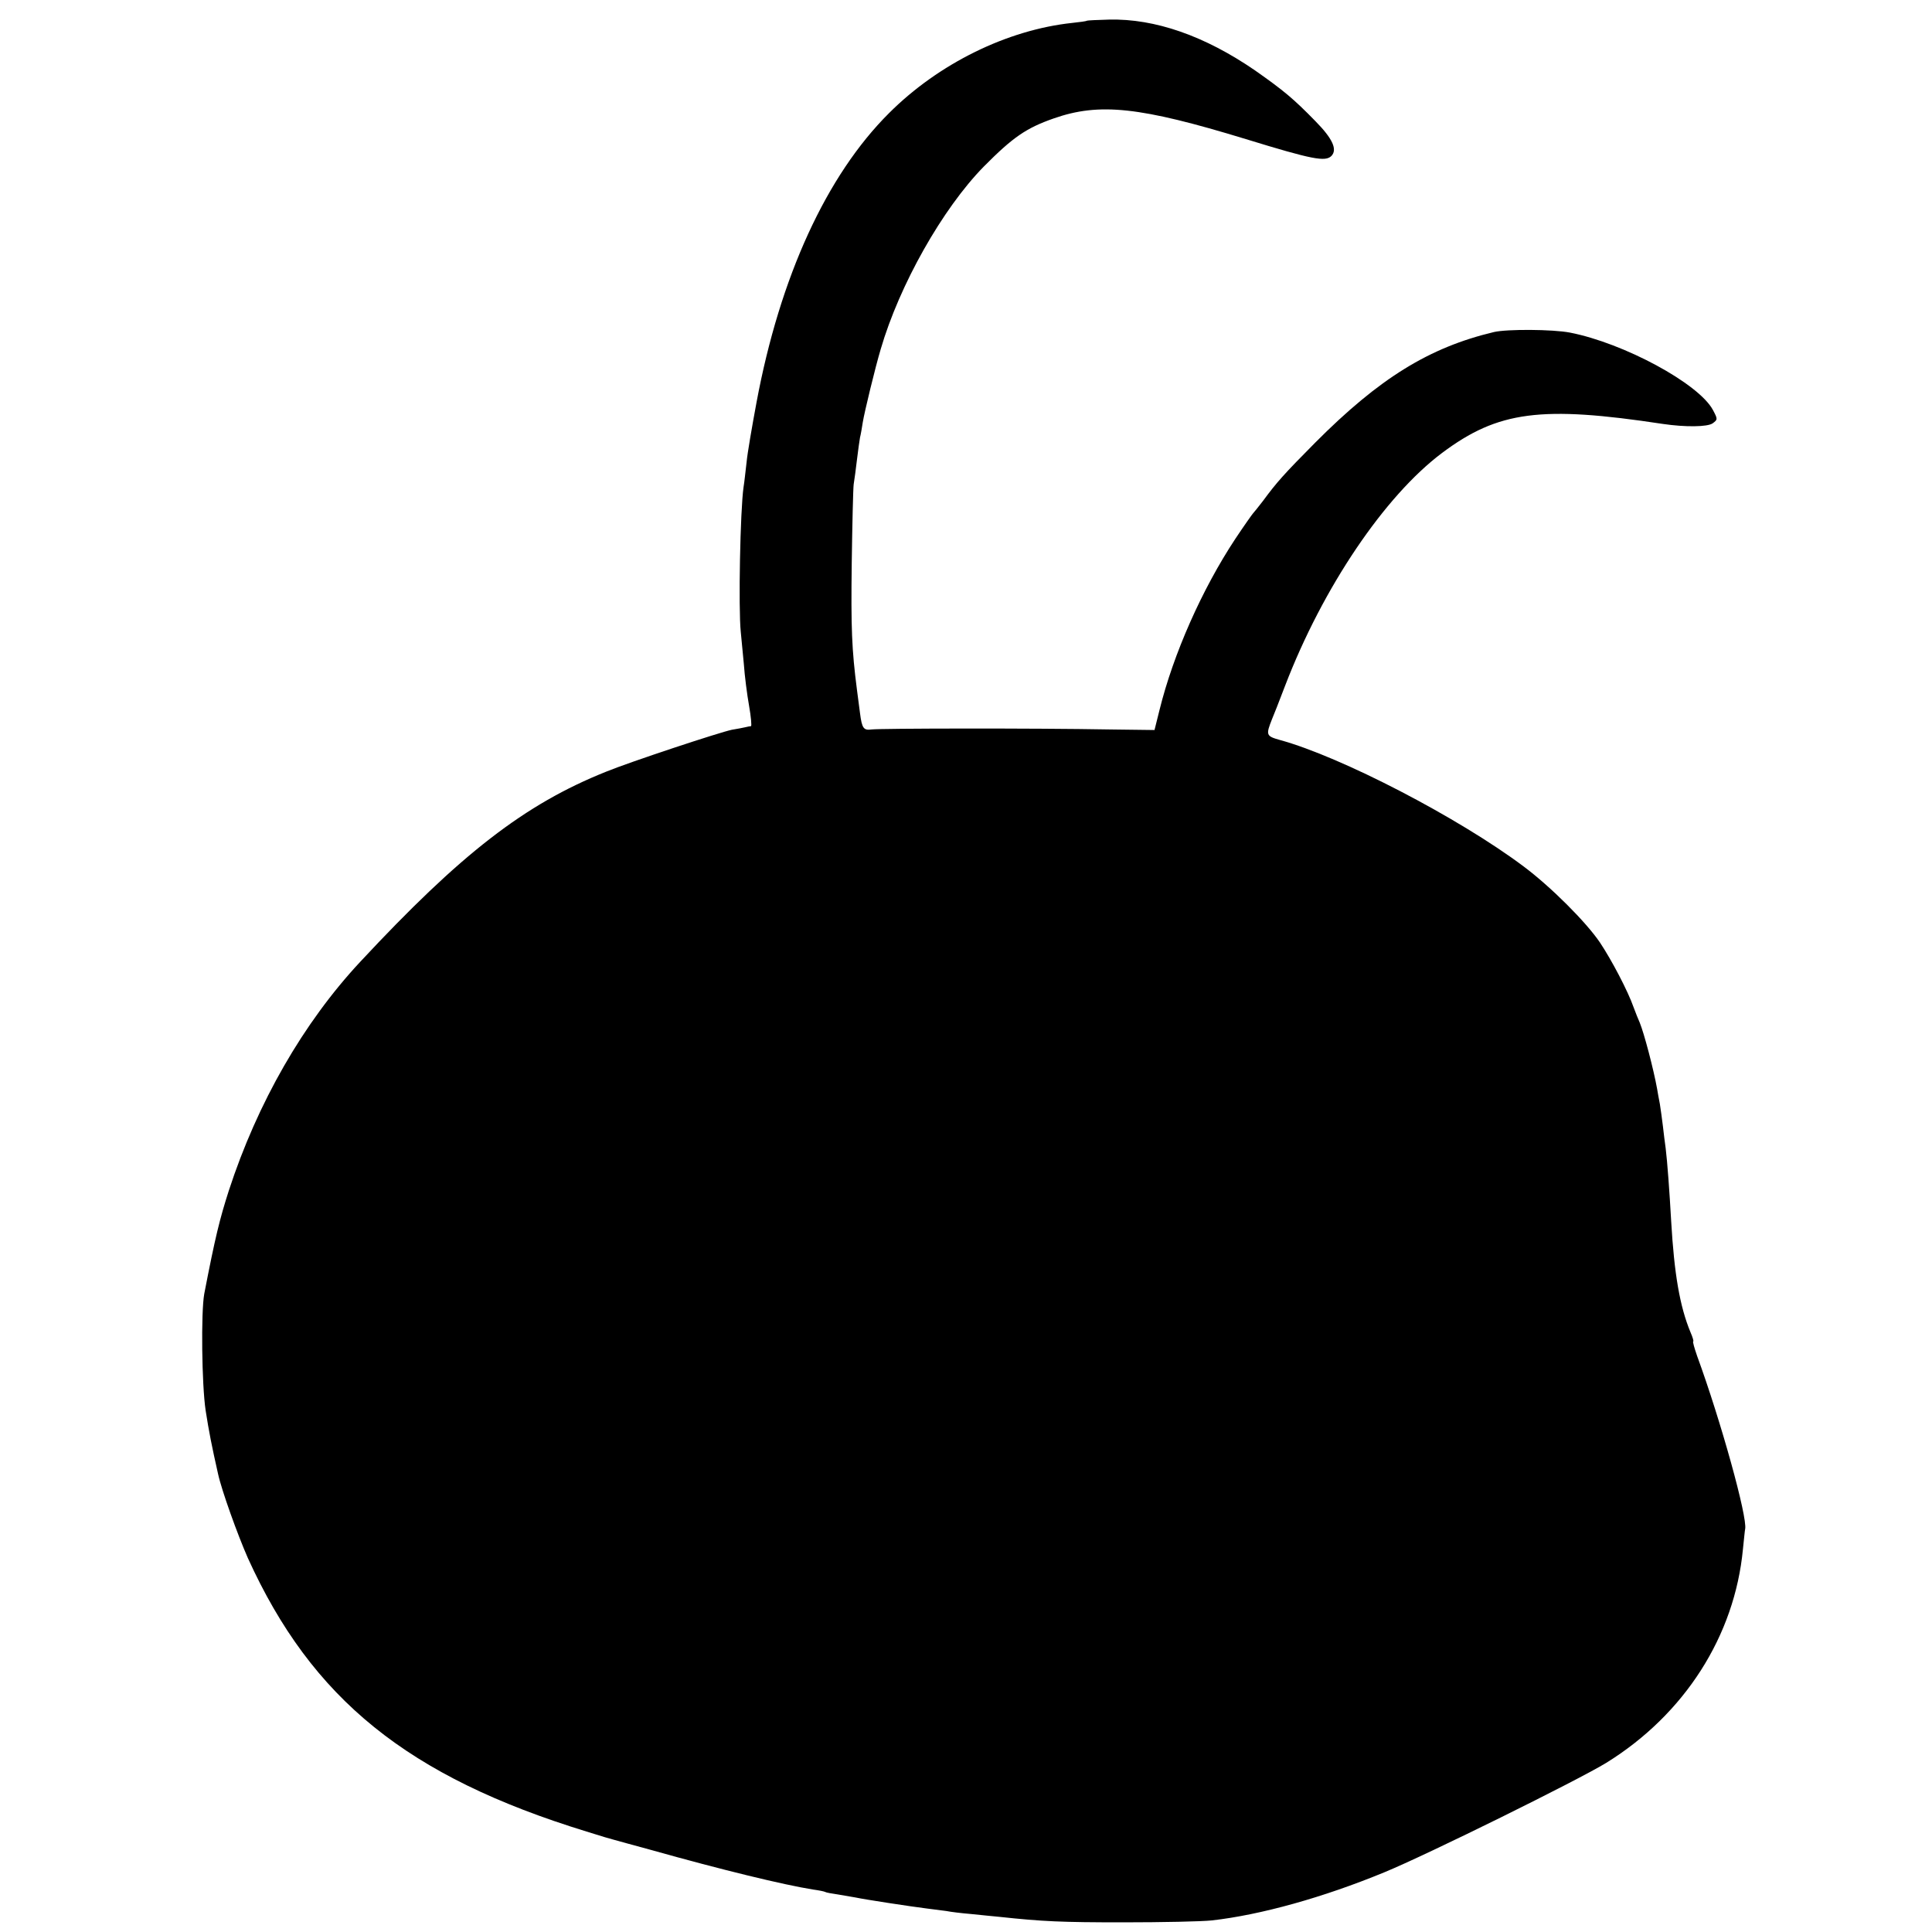
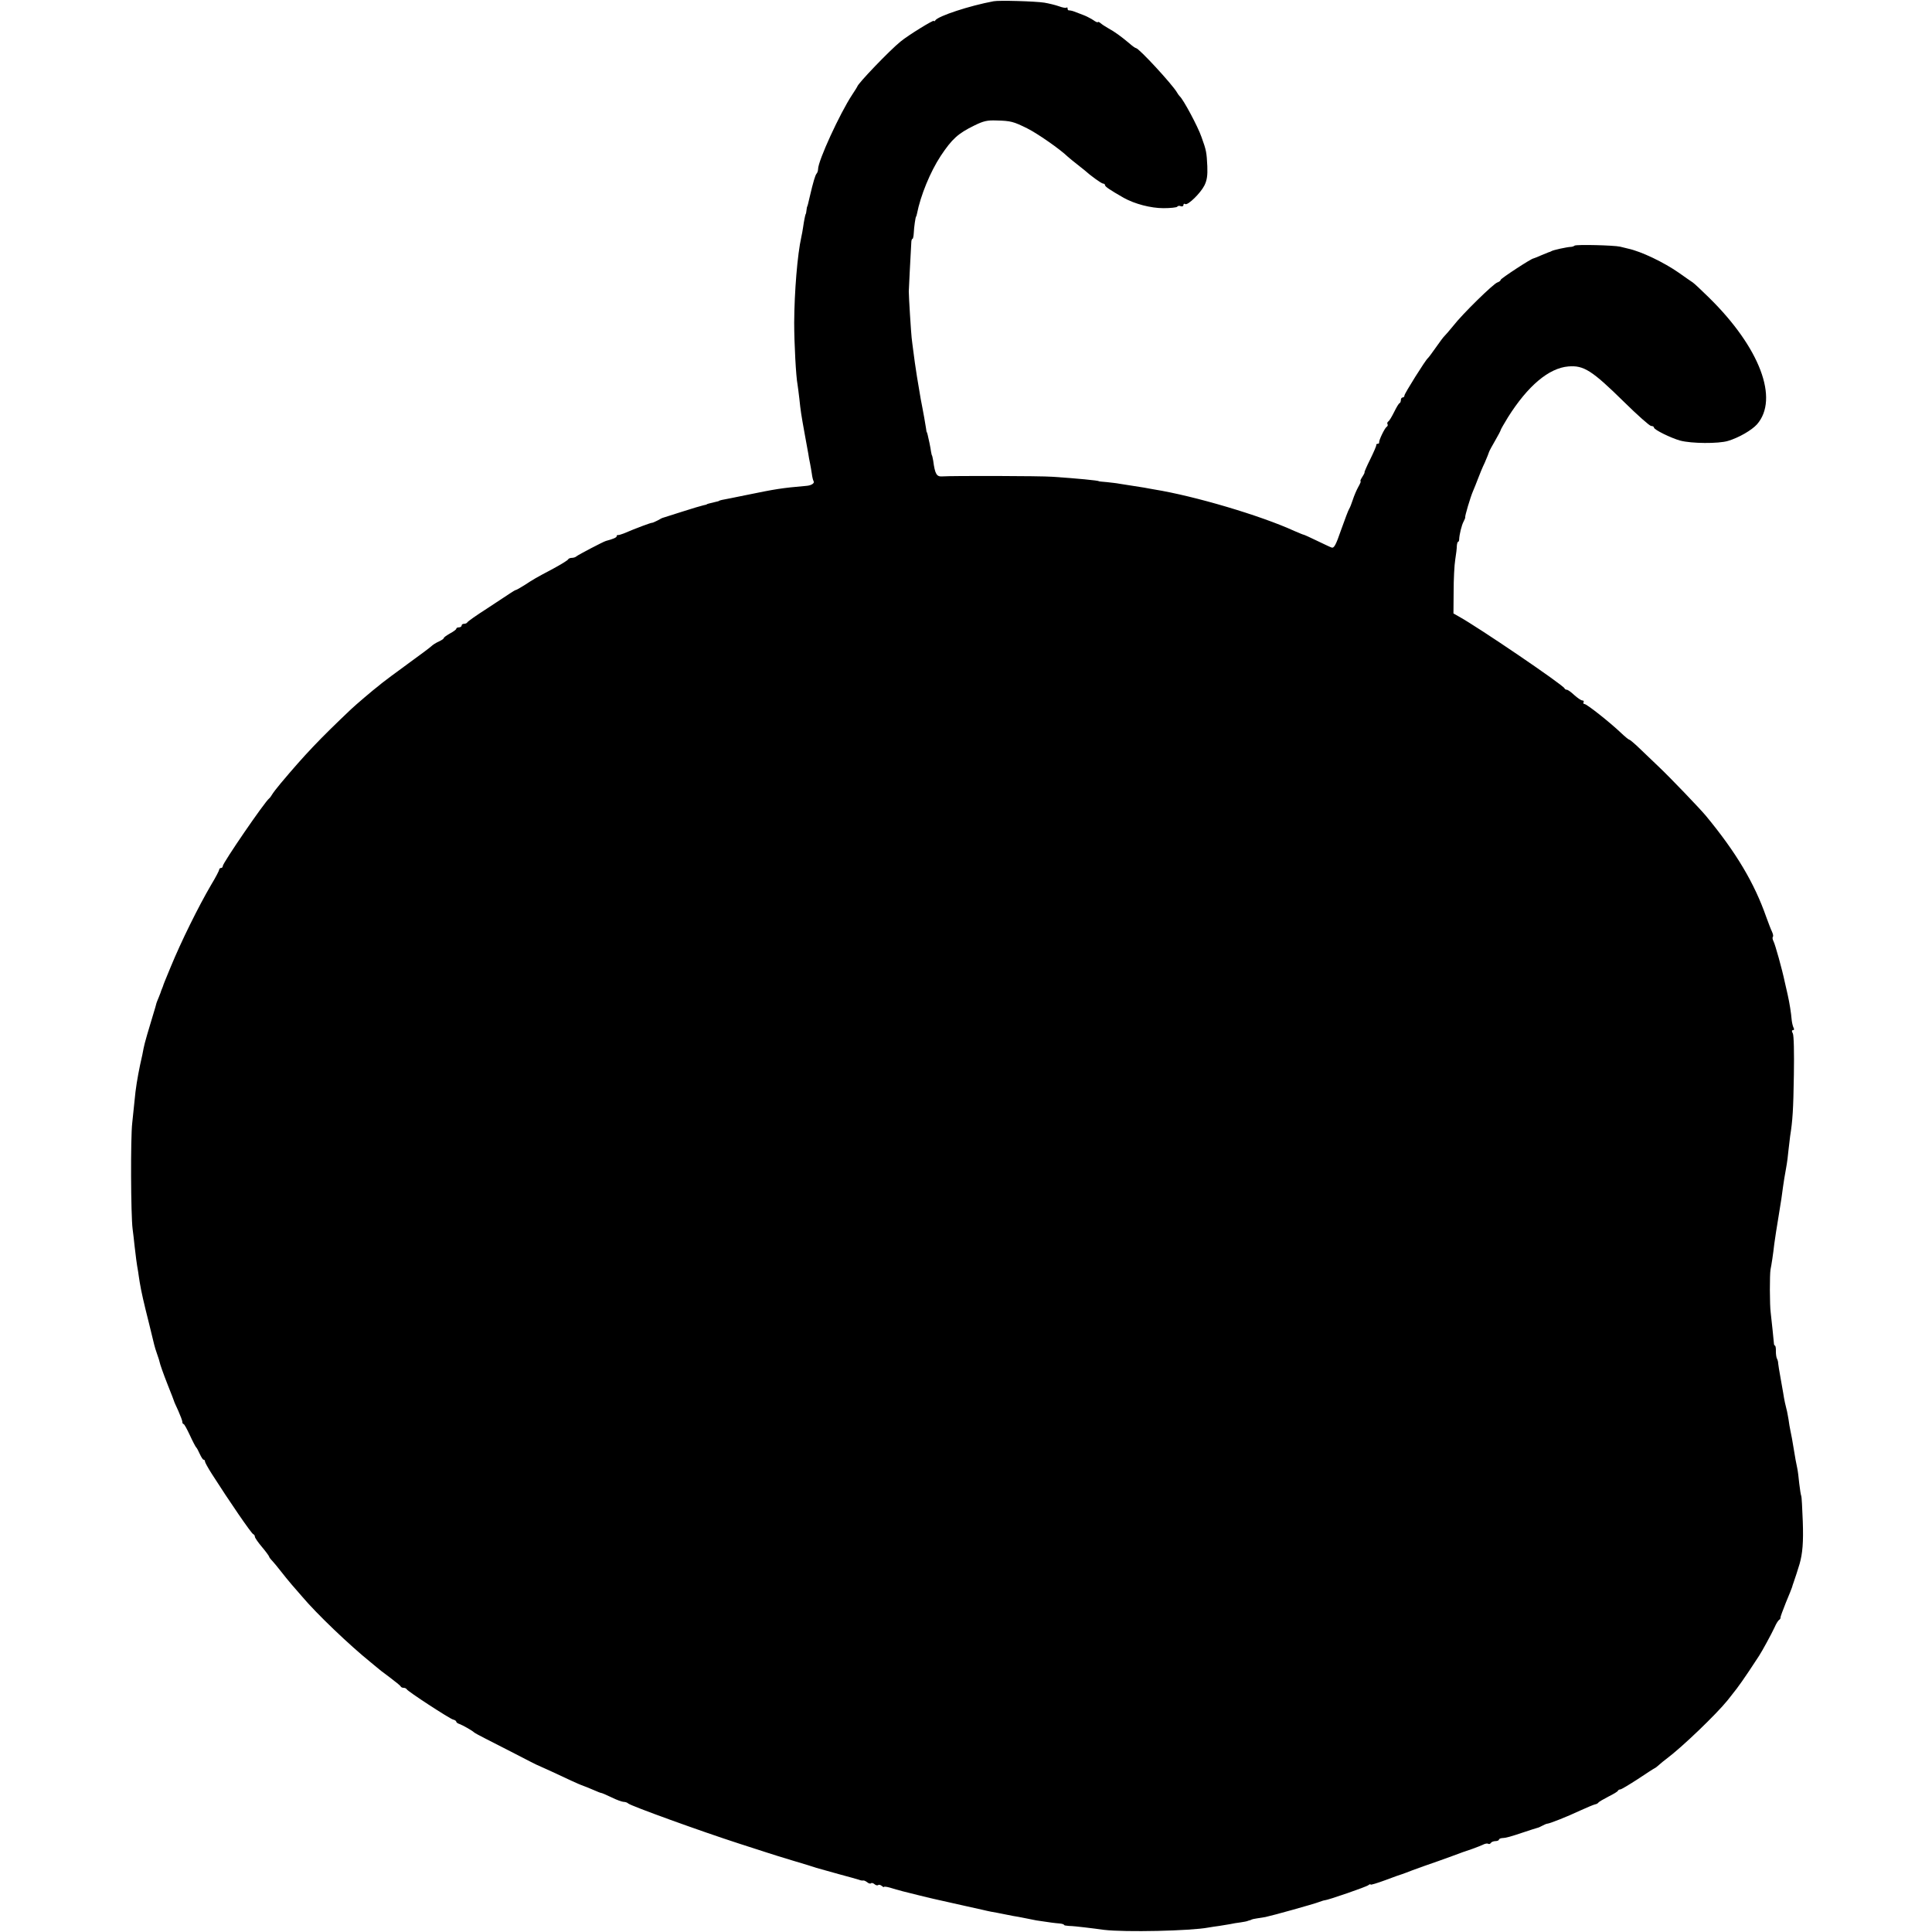
- <svg xmlns="http://www.w3.org/2000/svg" version="1.0" width="700pt" height="700pt" viewBox="0 0 700 700" preserveAspectRatio="xMidYMid meet">
-   <g transform="translate(0,700) scale(0.1,-0.1)" fill="#000000" stroke="none">
-     <path d="M3938 6925 c-2 -2 -25 -5 -53 -8 -235 -25 -484 -147 -664 -327 -226 -225 -395 -592 -480 -1048 -16 -86 -33 -184 -36 -217 -4 -33 -8 -73 -11 -90 -12 -83 -19 -440 -10 -525 2 -19 7 -71 11 -115 3 -44 12 -113 19 -152 7 -40 10 -73 7 -74 -3 0 -13 -2 -21 -4 -8 -2 -30 -6 -48 -9 -44 -9 -368 -116 -456 -152 -295 -118 -526 -297 -891 -689 -206 -221 -372 -510 -476 -829 -33 -103 -49 -167 -89 -374 -12 -67 -9 -328 5 -422 12 -77 22 -128 45 -230 13 -60 71 -221 108 -305 232 -511 579 -792 1227 -991 50 -16 95 -29 100 -30 6 -2 66 -18 135 -37 256 -72 479 -126 585 -143 22 -3 42 -7 45 -9 3 -2 24 -6 46 -9 22 -4 51 -9 64 -11 32 -7 202 -33 259 -40 23 -3 55 -7 70 -9 14 -3 55 -8 91 -11 36 -4 81 -8 100 -10 158 -17 226 -20 450 -20 140 0 285 3 321 7 177 20 403 83 624 174 156 64 704 335 805 397 284 176 465 460 495 774 4 38 7 70 8 73 9 42 -88 392 -174 627 -10 29 -17 53 -14 53 2 0 -2 15 -10 33 -39 94 -59 212 -70 402 -6 107 -14 217 -20 265 -3 19 -7 55 -10 80 -3 25 -8 61 -11 80 -4 19 -8 44 -10 55 -13 72 -47 201 -63 240 -5 11 -15 36 -22 55 -21 60 -80 172 -122 235 -50 74 -178 202 -277 276 -235 176 -660 397 -883 458 -50 14 -51 18 -28 76 5 11 26 65 47 120 137 357 361 688 569 844 203 152 359 172 800 105 81 -12 161 -11 180 2 19 14 19 15 1 49 -52 96 -323 242 -518 280 -63 12 -227 13 -275 2 -235 -56 -415 -167 -648 -401 -113 -114 -139 -143 -189 -211 -17 -22 -33 -42 -36 -45 -3 -3 -32 -44 -64 -92 -121 -183 -225 -418 -275 -621 l-18 -72 -159 2 c-278 5 -838 4 -866 0 -29 -4 -35 4 -42 59 -2 16 -7 54 -11 84 -19 147 -22 224 -19 460 2 140 5 269 7 285 3 17 8 57 12 90 4 33 9 69 11 80 3 11 7 36 10 55 6 37 45 198 65 265 68 233 224 509 373 661 106 107 154 140 254 175 166 58 313 42 696 -75 241 -74 288 -83 310 -61 22 23 5 62 -58 126 -79 81 -115 111 -219 184 -182 125 -362 188 -529 184 -42 -1 -79 -3 -80 -4z" />
+ <svg xmlns="http://www.w3.org/2000/svg" version="1.0" width="1084pt" height="1084pt" viewBox="0 0 1084 1084" preserveAspectRatio="xMidYMid meet">
+   <g transform="translate(0,1084) scale(0.1,-0.1)" fill="#000000" stroke="none">
+     <path d="M5575 10833 c-135 -25 -311 -83 -327 -107 -4 -6 -8 -8 -8 -3 0 8 -145 -81 -187 -116 -60 -48 -243 -239 -243 -253 0 -1 -13 -22 -29 -46 -69 -105 -191 -370 -191 -417 0 -9 -4 -21 -9 -26 -7 -9 -18 -44 -38 -130 -9 -40 -12 -50 -13 -52 -2 -2 -4 -12 -5 -23 -1 -11 -3 -21 -5 -22 -2 -4 -9 -37 -14 -73 -2 -16 -7 -41 -10 -55 -22 -98 -39 -308 -40 -480 0 -116 10 -304 19 -349 2 -11 6 -46 10 -78 7 -67 10 -88 30 -198 8 -44 17 -93 20 -110 2 -16 7 -41 10 -55 3 -14 7 -40 10 -58 2 -18 7 -37 10 -42 7 -11 -13 -24 -40 -26 -139 -12 -174 -18 -335 -51 -69 -14 -132 -27 -140 -28 -8 -2 -15 -4 -15 -5 0 -1 -9 -4 -20 -6 -34 -8 -50 -12 -50 -14 0 -1 -8 -3 -18 -5 -10 -2 -64 -18 -120 -36 -56 -18 -104 -33 -107 -34 -3 0 -16 -7 -30 -15 -14 -7 -27 -13 -30 -13 -7 1 -95 -32 -160 -60 -14 -5 -28 -10 -32 -9 -5 1 -8 -2 -8 -7 0 -7 -22 -16 -60 -26 -13 -3 -156 -78 -165 -86 -5 -5 -17 -9 -26 -9 -10 0 -19 -4 -21 -8 -1 -5 -39 -28 -83 -52 -100 -53 -110 -59 -162 -93 -24 -15 -45 -27 -48 -27 -3 0 -18 -9 -33 -19 -15 -10 -74 -49 -132 -87 -58 -37 -106 -71 -108 -76 -2 -4 -10 -8 -18 -8 -8 0 -14 -4 -14 -10 0 -5 -7 -10 -15 -10 -8 0 -15 -3 -15 -8 0 -4 -16 -16 -35 -26 -19 -11 -35 -22 -35 -26 0 -4 -12 -12 -27 -19 -16 -7 -35 -19 -43 -27 -8 -8 -69 -53 -135 -101 -66 -48 -125 -92 -132 -98 -7 -5 -18 -14 -25 -20 -32 -24 -135 -112 -159 -135 -176 -167 -258 -253 -394 -415 -22 -26 -44 -55 -49 -64 -5 -9 -12 -18 -16 -21 -25 -19 -260 -362 -260 -379 0 -6 -4 -11 -10 -11 -5 0 -10 -4 -10 -9 0 -5 -20 -44 -45 -85 -72 -123 -168 -317 -228 -463 -36 -87 -40 -97 -42 -105 -2 -5 -4 -10 -5 -13 -1 -3 -3 -8 -5 -12 -1 -5 -7 -21 -14 -38 -7 -16 -14 -34 -15 -40 -1 -5 -7 -26 -13 -45 -28 -91 -53 -177 -57 -200 -2 -14 -11 -56 -20 -95 -15 -73 -25 -132 -31 -200 -2 -22 -8 -78 -13 -125 -10 -84 -8 -518 2 -595 3 -22 8 -65 11 -95 6 -53 12 -102 20 -145 1 -11 6 -38 9 -60 9 -54 22 -111 52 -230 13 -55 27 -109 29 -119 2 -10 10 -35 17 -55 7 -20 13 -38 13 -41 3 -15 20 -64 48 -135 18 -44 32 -82 33 -85 0 -3 11 -27 24 -55 12 -27 23 -56 23 -62 0 -7 3 -13 7 -13 4 0 19 -28 35 -62 16 -35 32 -65 35 -68 4 -3 13 -20 21 -38 8 -17 17 -32 21 -32 5 0 8 -4 8 -10 0 -5 18 -38 40 -72 95 -149 221 -333 231 -336 5 -2 9 -8 9 -14 0 -6 18 -32 40 -58 22 -26 40 -51 40 -54 0 -3 8 -14 18 -24 9 -10 31 -36 47 -57 17 -22 44 -55 61 -75 17 -19 44 -50 60 -69 80 -95 265 -272 383 -367 13 -10 28 -24 35 -29 6 -6 38 -31 71 -55 33 -25 62 -48 63 -52 2 -5 10 -8 17 -8 7 0 15 -4 17 -8 4 -11 239 -164 260 -170 10 -2 18 -8 18 -12 0 -4 8 -10 18 -13 17 -6 72 -37 82 -47 3 -3 30 -18 60 -33 30 -15 107 -55 170 -87 63 -33 115 -59 115 -59 0 0 36 -16 80 -36 93 -44 168 -78 175 -80 15 -5 49 -19 77 -31 17 -8 34 -14 37 -14 3 0 29 -11 58 -25 28 -14 59 -25 68 -25 9 0 20 -4 25 -9 16 -14 408 -156 625 -226 63 -20 133 -43 155 -50 22 -7 87 -28 145 -45 58 -17 116 -35 130 -40 14 -4 70 -20 125 -35 55 -15 107 -29 115 -32 8 -4 19 -5 24 -4 4 1 14 -4 22 -10 8 -7 17 -9 21 -6 3 4 12 2 20 -5 7 -6 16 -8 20 -5 3 4 12 2 20 -4 7 -6 13 -9 13 -6 0 3 15 1 33 -4 48 -15 88 -25 170 -45 9 -2 26 -6 37 -9 11 -3 28 -7 38 -9 122 -27 261 -59 277 -62 11 -3 31 -7 45 -10 14 -2 49 -9 79 -15 30 -6 64 -13 75 -14 12 -2 32 -6 46 -9 14 -3 39 -8 55 -11 80 -12 102 -15 128 -17 15 -1 27 -5 27 -8 0 -3 12 -5 28 -6 15 0 54 -4 87 -8 33 -4 83 -10 110 -14 117 -14 486 -6 585 13 14 2 41 7 60 9 19 3 47 8 61 10 14 3 41 8 60 10 19 3 35 6 37 7 1 1 7 3 12 4 6 1 11 4 13 5 1 1 13 4 27 6 14 2 36 6 50 8 39 8 272 73 300 84 14 5 28 10 33 10 18 1 233 75 245 85 6 5 12 7 12 3 0 -3 37 8 83 25 45 17 87 32 92 33 6 2 17 6 25 9 8 4 53 20 100 37 47 16 117 41 155 55 39 15 90 33 115 41 25 9 53 20 63 25 10 5 22 7 27 4 5 -3 11 -1 15 5 3 5 15 10 26 10 10 0 19 4 19 8 0 4 8 8 18 9 24 1 47 8 122 33 36 12 70 23 75 24 6 1 19 7 30 13 11 6 23 11 28 11 13 1 110 39 182 73 39 18 76 33 84 35 8 1 17 6 20 11 3 4 29 19 56 33 28 14 52 28 53 33 2 4 8 7 13 7 6 0 49 26 97 57 48 32 91 60 96 62 5 2 16 11 26 20 10 9 27 23 38 31 89 66 282 252 345 330 15 19 38 49 51 65 13 17 45 62 70 100 26 39 51 77 56 85 17 26 70 123 87 160 8 19 20 38 25 41 5 3 9 9 8 13 -1 4 13 41 30 84 18 42 33 81 35 87 1 5 5 17 8 25 5 14 28 83 34 105 17 60 22 122 18 238 -3 76 -6 141 -9 145 -2 4 -7 35 -11 69 -3 34 -8 72 -11 85 -7 34 -12 59 -18 98 -8 52 -16 93 -21 116 -3 12 -7 39 -10 60 -4 21 -8 47 -11 56 -5 18 -13 53 -19 93 -2 11 -9 49 -15 85 -7 36 -12 72 -13 80 0 8 -3 20 -6 25 -4 6 -7 25 -7 43 1 17 -2 32 -5 32 -3 0 -6 6 -6 13 -1 14 -13 130 -18 172 -6 42 -6 216 -1 242 5 23 15 88 21 143 6 42 11 77 26 167 14 86 16 98 23 153 3 25 11 71 17 104 6 32 12 79 14 105 3 25 7 60 9 76 14 87 18 149 21 344 2 126 0 222 -6 233 -7 12 -6 18 1 18 6 0 8 5 4 12 -4 7 -9 26 -11 43 -4 46 -12 95 -23 145 -6 25 -13 56 -16 70 -15 72 -54 211 -63 228 -6 11 -7 22 -4 26 4 3 1 16 -5 29 -6 12 -20 49 -32 82 -67 191 -168 361 -338 567 -33 40 -198 212 -261 272 -35 33 -86 82 -114 109 -27 26 -52 47 -56 47 -3 0 -24 17 -46 38 -62 59 -192 162 -205 162 -6 0 -8 5 -5 10 3 6 0 10 -7 10 -7 0 -27 14 -45 30 -18 17 -36 30 -42 30 -5 0 -11 3 -13 8 -9 20 -484 343 -593 403 l-30 17 1 123 c0 68 4 149 9 179 5 30 9 65 9 78 1 12 4 22 7 22 3 0 6 6 6 13 1 28 14 81 25 101 6 11 10 22 9 24 -3 4 29 113 44 147 7 17 20 48 28 70 8 22 25 63 38 90 12 28 23 55 24 60 2 6 17 34 34 63 17 29 31 56 31 59 0 3 19 36 41 72 111 176 229 276 339 285 86 7 132 -22 312 -199 75 -74 144 -135 152 -135 9 0 16 -4 16 -9 0 -12 96 -59 147 -73 63 -17 215 -18 268 -2 61 18 133 60 163 93 125 143 16 431 -269 711 -42 41 -83 80 -91 85 -9 6 -44 30 -79 55 -85 59 -210 119 -284 135 -11 3 -31 8 -45 11 -35 8 -243 13 -255 6 -5 -4 -14 -7 -20 -7 -24 -1 -101 -18 -110 -24 -5 -3 -12 -6 -15 -6 -3 -1 -22 -9 -44 -18 -21 -9 -40 -17 -42 -17 -12 0 -184 -113 -184 -120 0 -5 -8 -11 -19 -15 -22 -7 -195 -176 -247 -243 -21 -26 -43 -51 -49 -57 -6 -5 -28 -35 -49 -65 -21 -30 -41 -57 -45 -60 -12 -9 -131 -198 -131 -209 0 -6 -4 -11 -10 -11 -5 0 -10 -6 -10 -14 0 -8 -3 -16 -7 -18 -5 -1 -18 -24 -31 -50 -13 -26 -27 -50 -33 -53 -5 -4 -7 -10 -4 -15 3 -5 1 -11 -5 -15 -11 -7 -44 -76 -42 -87 1 -5 -3 -8 -8 -8 -5 0 -9 -3 -8 -7 1 -5 -15 -41 -34 -80 -20 -40 -34 -73 -32 -73 2 0 -3 -11 -12 -25 -9 -14 -14 -25 -10 -25 3 0 -3 -15 -13 -32 -10 -18 -24 -51 -31 -73 -7 -22 -16 -44 -20 -50 -4 -5 -24 -58 -45 -117 -30 -87 -40 -105 -54 -100 -9 3 -46 21 -84 39 -37 18 -70 33 -73 33 -3 0 -26 10 -52 21 -188 86 -558 196 -787 233 -16 3 -41 7 -55 10 -14 2 -45 7 -70 11 -25 4 -56 9 -70 11 -14 3 -45 6 -70 9 -25 2 -45 4 -45 5 0 4 -125 16 -260 25 -68 5 -561 6 -619 2 -31 -2 -40 13 -50 88 -3 17 -6 30 -7 30 -1 0 -3 9 -5 20 -1 11 -6 34 -9 50 -4 17 -8 37 -10 45 -2 8 -4 15 -5 15 -1 0 -3 9 -4 20 -5 31 -16 96 -21 119 -5 24 -9 44 -30 172 -8 50 -17 113 -20 140 -4 27 -8 63 -10 79 -3 25 -16 226 -16 260 0 8 9 186 14 273 0 12 3 22 7 22 3 0 6 15 7 33 1 31 10 92 13 92 1 0 3 7 5 16 20 102 74 234 133 324 64 96 97 126 189 171 51 25 72 30 124 28 81 -2 95 -6 172 -44 55 -27 185 -117 229 -160 9 -8 31 -26 49 -40 18 -14 37 -29 44 -35 33 -30 95 -75 104 -75 6 0 11 -4 11 -9 0 -8 28 -27 105 -71 61 -34 151 -58 223 -58 40 0 74 4 77 8 3 5 12 7 20 3 8 -3 15 0 15 7 0 6 4 9 10 5 14 -9 86 61 108 105 14 29 18 55 16 107 -4 78 -5 88 -33 165 -20 58 -102 211 -122 228 -3 3 -10 12 -15 21 -25 44 -214 249 -230 249 -4 0 -21 12 -39 28 -44 37 -81 64 -116 83 -16 9 -36 22 -44 29 -8 7 -15 9 -15 6 0 -4 -12 1 -27 12 -16 10 -41 23 -58 29 -16 6 -39 15 -50 19 -11 4 -23 6 -27 6 -5 -1 -8 3 -8 10 0 6 -3 9 -6 5 -3 -3 -22 0 -43 8 -20 7 -57 16 -81 20 -50 8 -254 14 -285 8z" />
  </g>
</svg>
